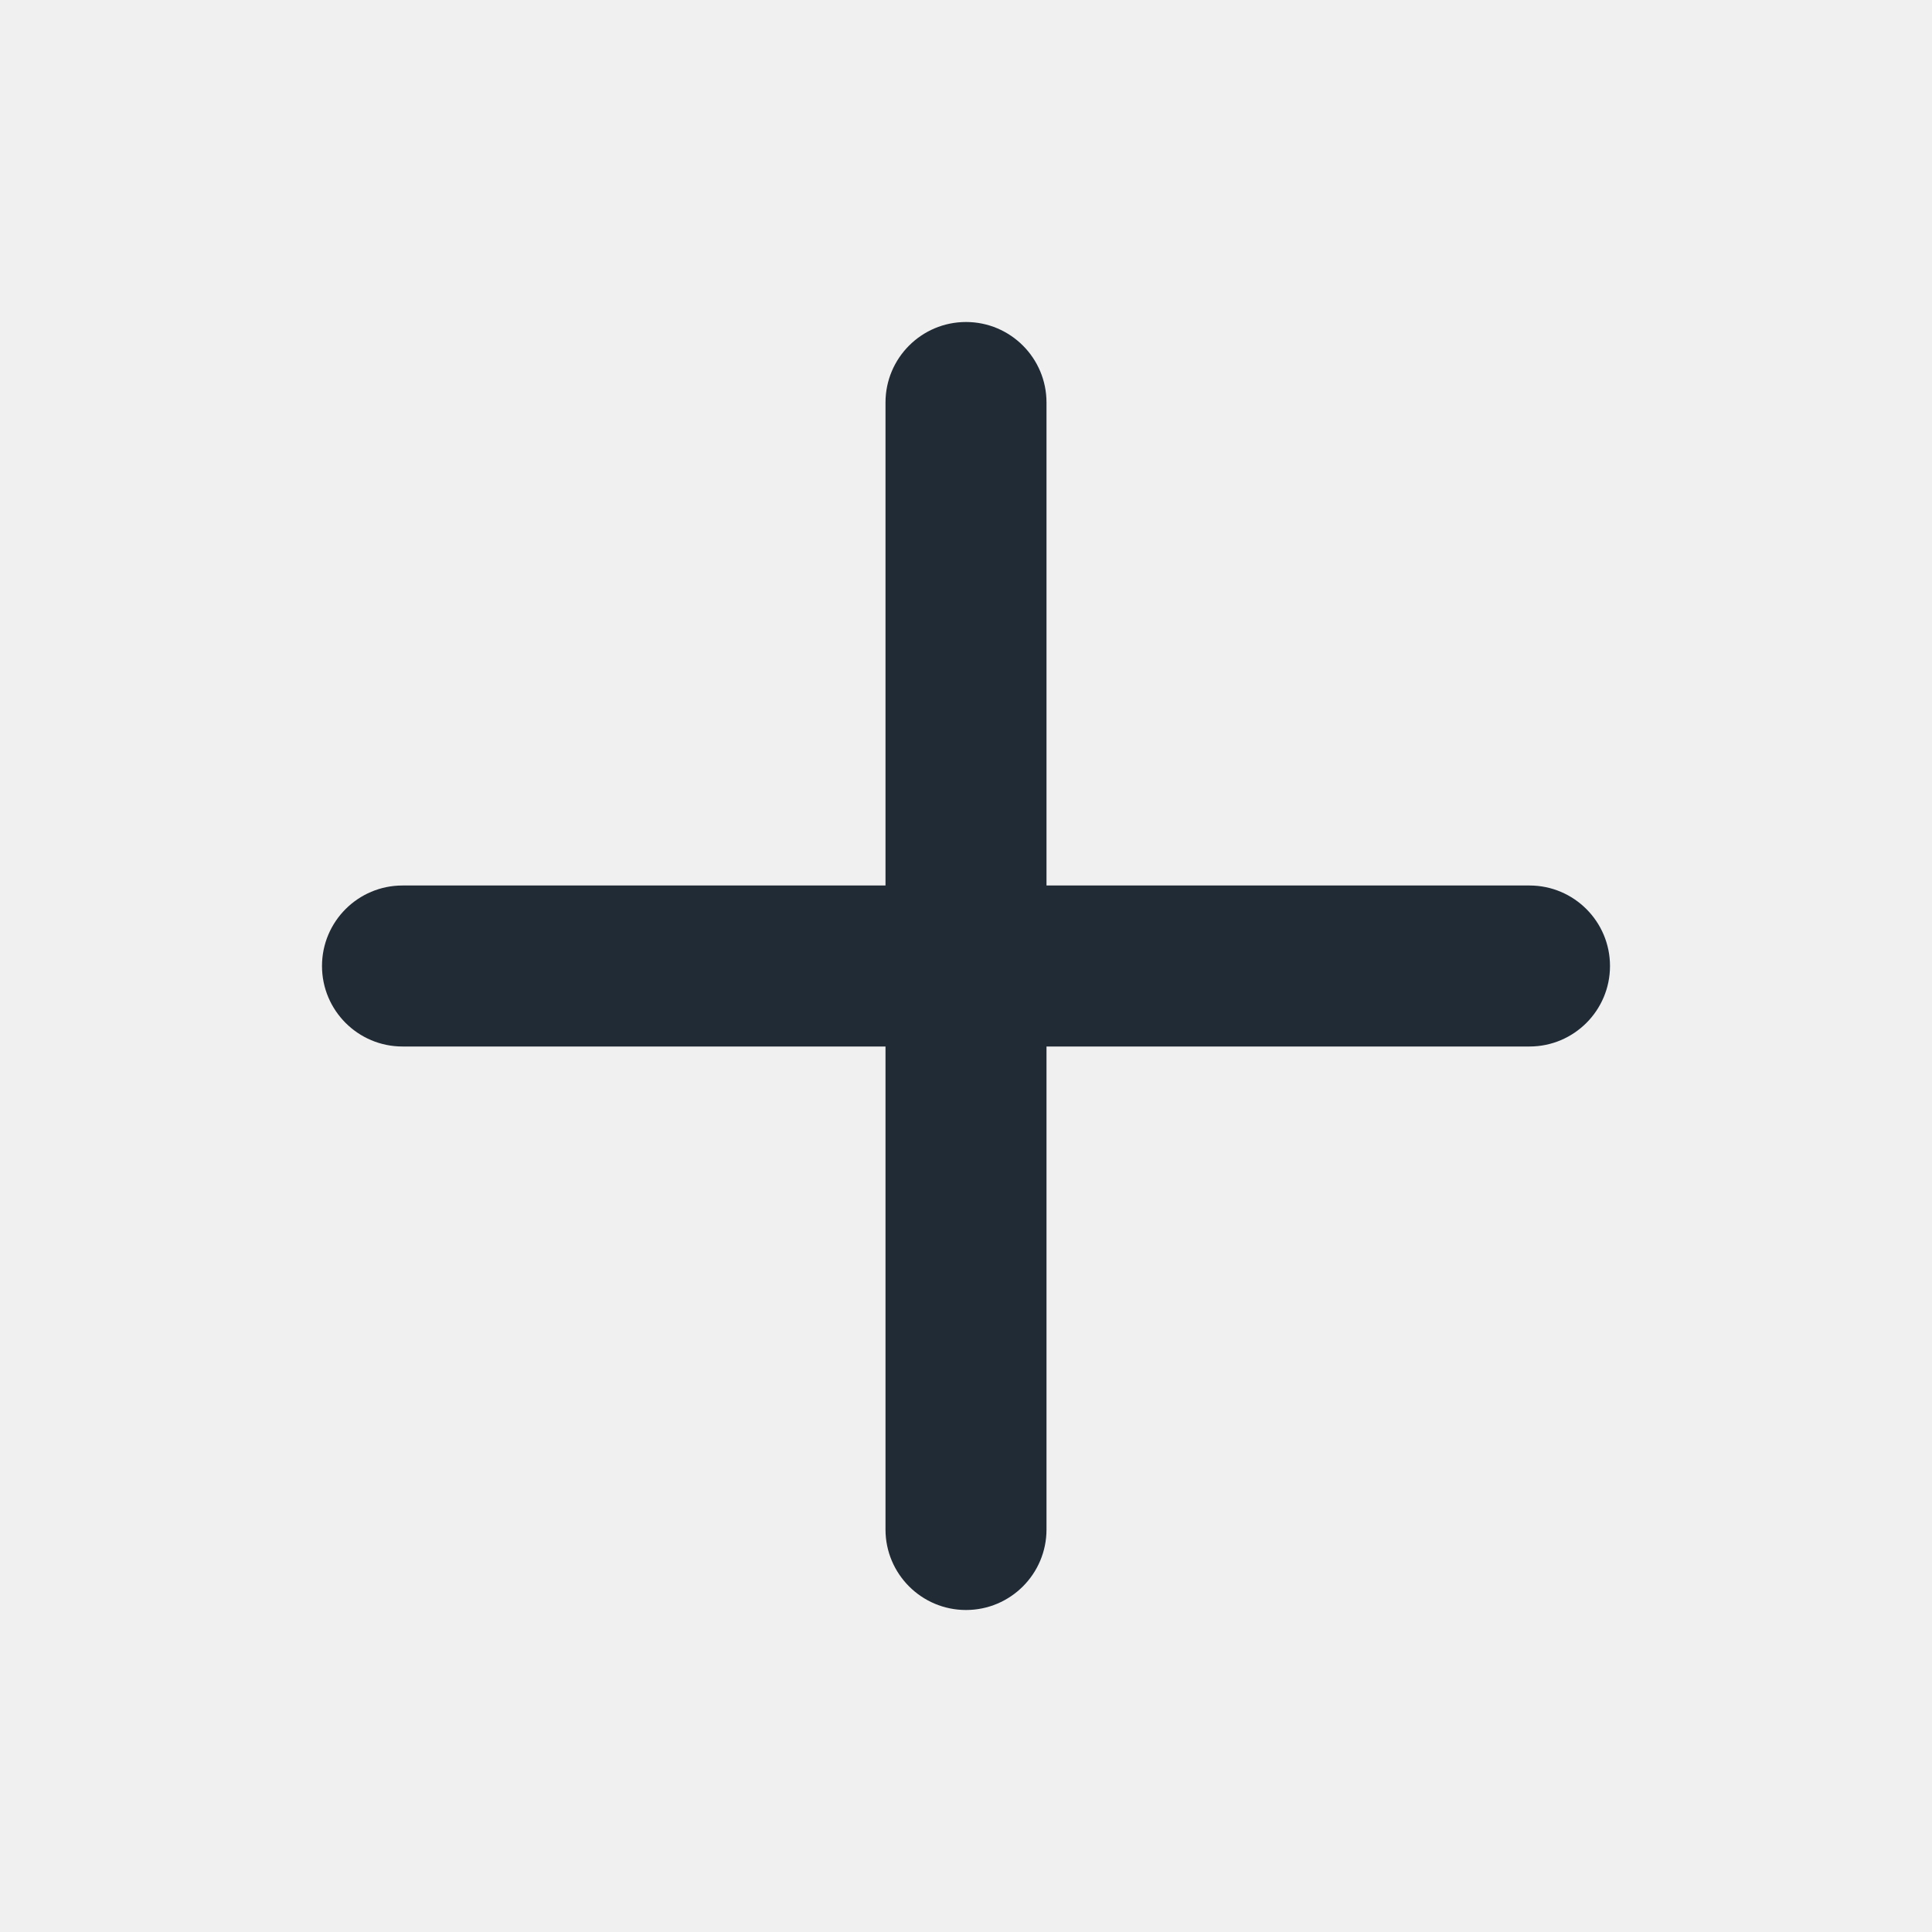
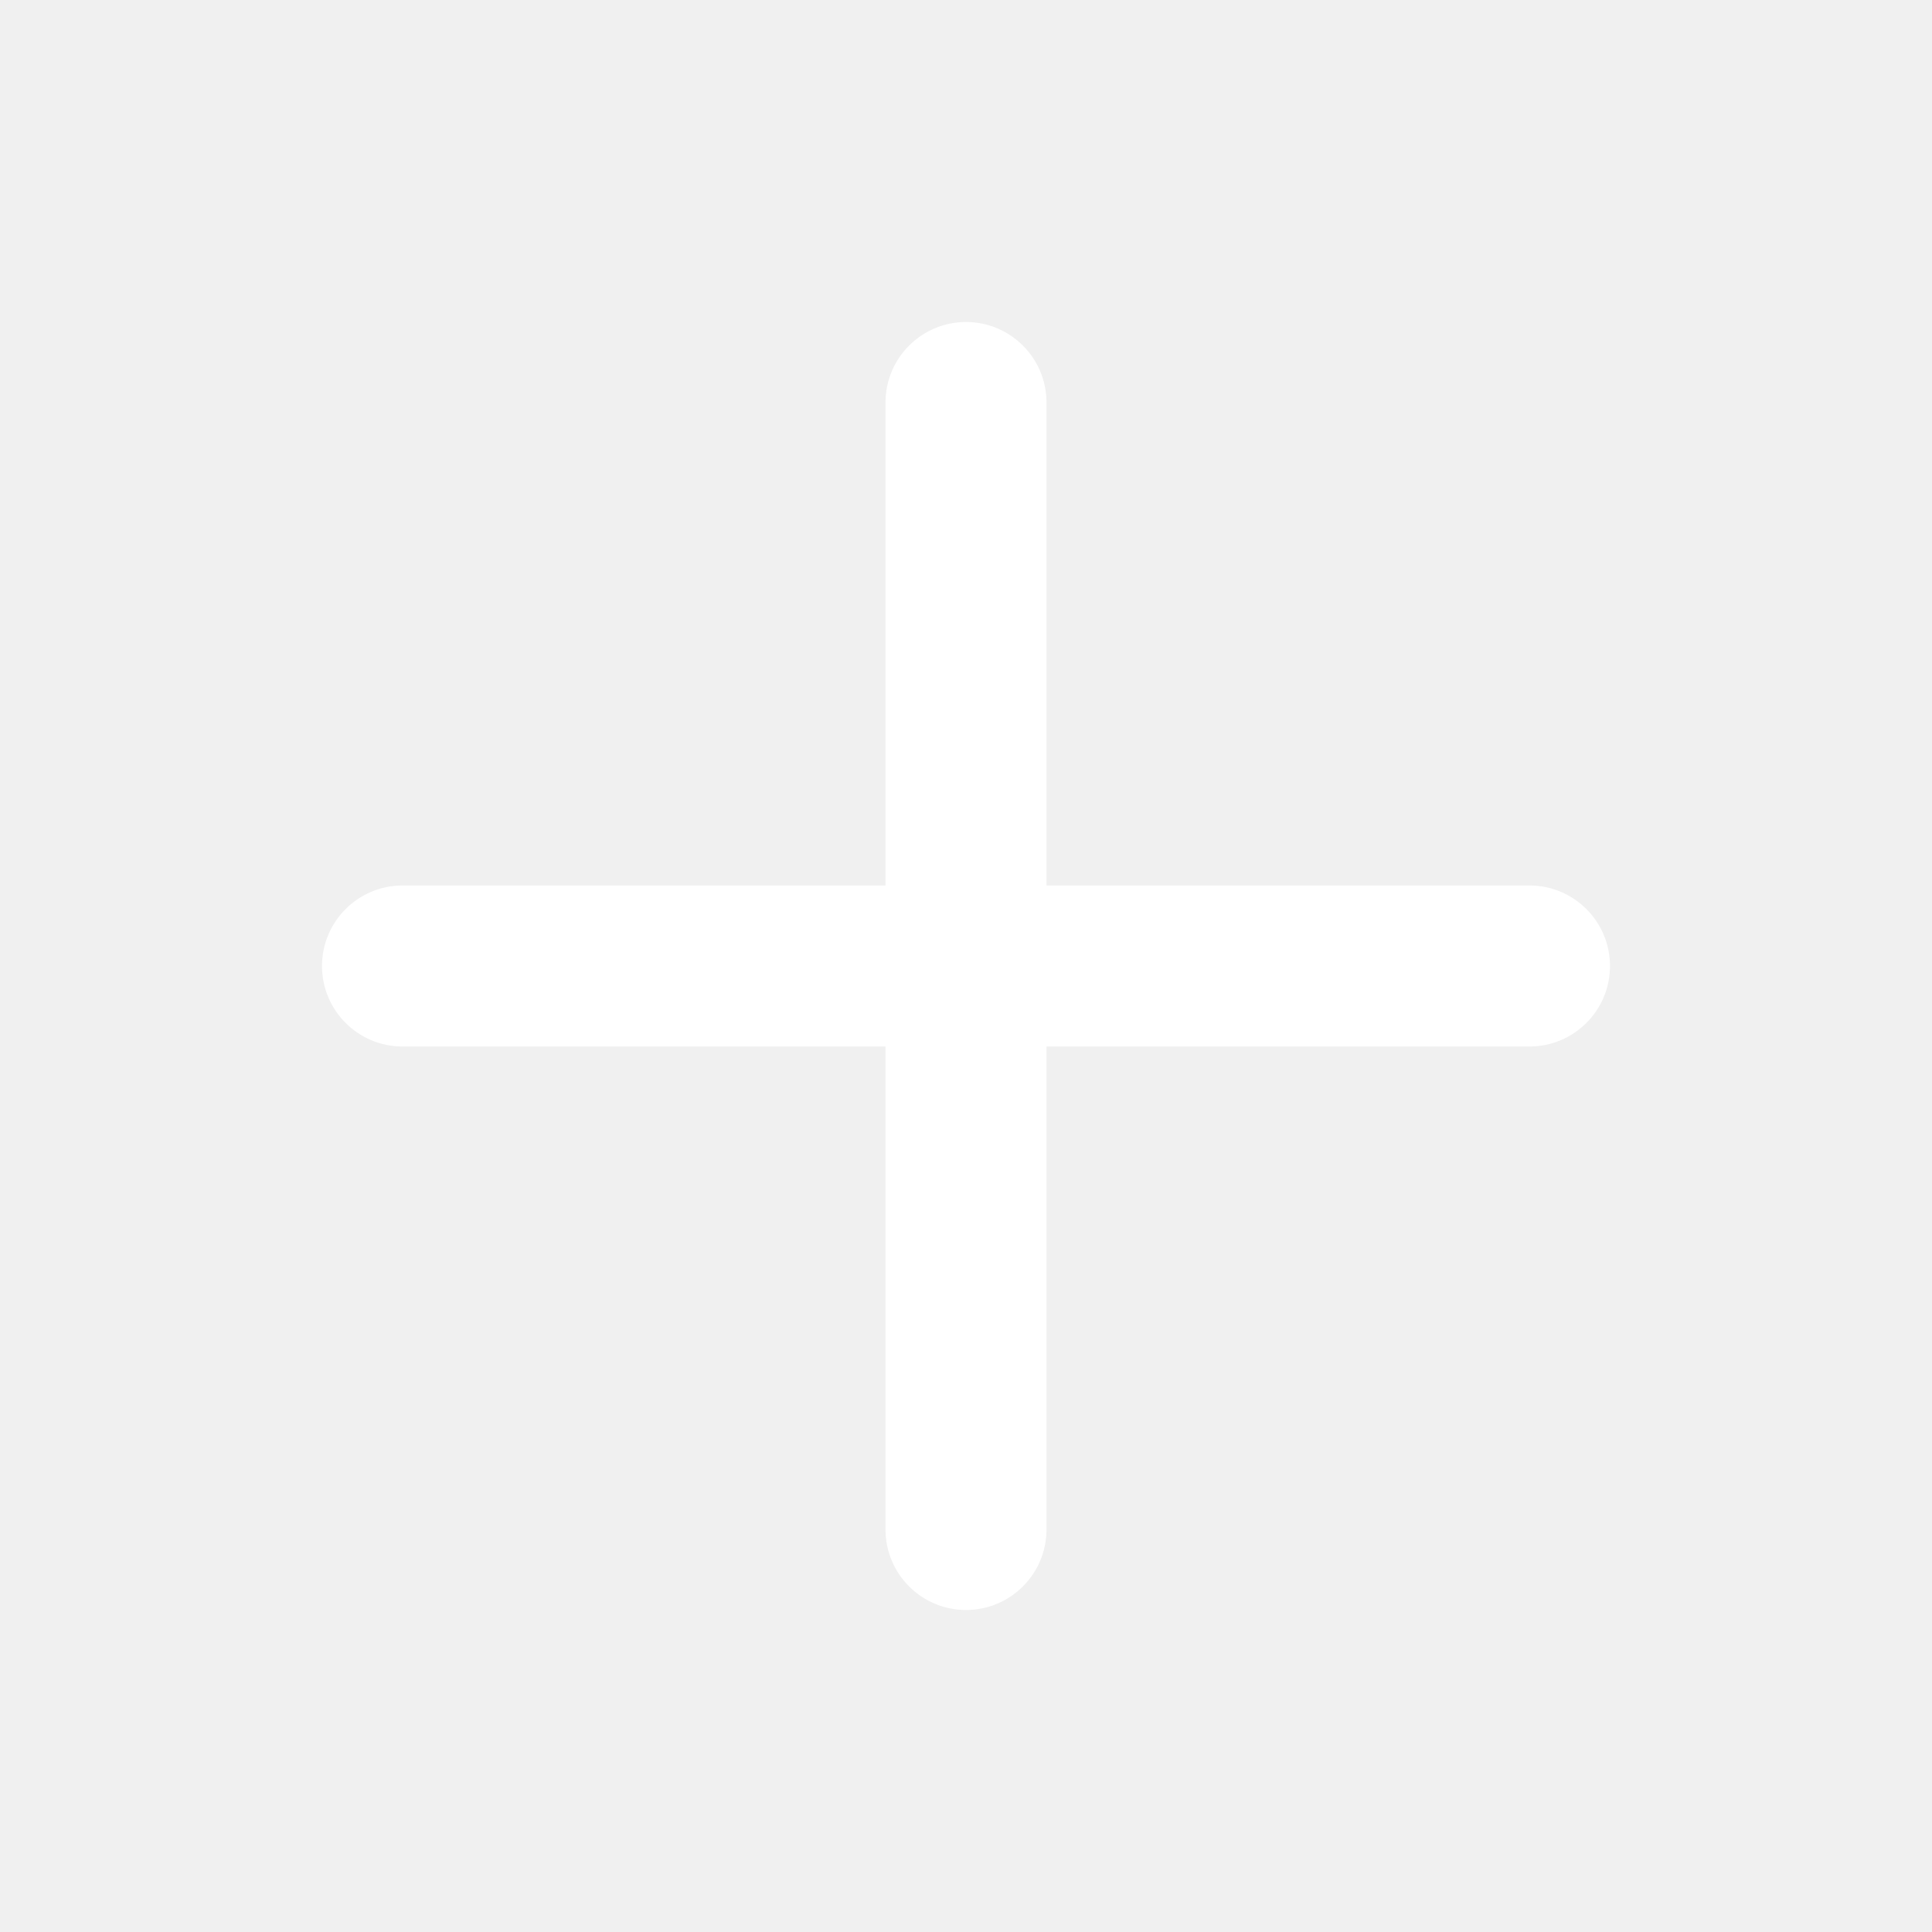
<svg xmlns="http://www.w3.org/2000/svg" width="24" height="24" viewBox="0 0 24 24" fill="none">
-   <path d="M19 11H13V5C13 4.448 12.552 4 12 4C11.448 4 11 4.448 11 5V11H5C4.448 11 4 11.448 4 12C4 12.552 4.448 13 5 13H11V19C11 19.552 11.448 20 12 20C12.552 20 13 19.552 13 19V13H19C19.552 13 20 12.552 20 12C20 11.448 19.552 11 19 11Z" fill="#212B36" />
+   <path d="M19 11H13V5C13 4.448 12.552 4 12 4C11.448 4 11 4.448 11 5V11H5C4.448 11 4 11.448 4 12C4 12.552 4.448 13 5 13H11V19C11 19.552 11.448 20 12 20C12.552 20 13 19.552 13 19V13H19C19.552 13 20 12.552 20 12C20 11.448 19.552 11 19 11Z" fill="white" />
</svg>
